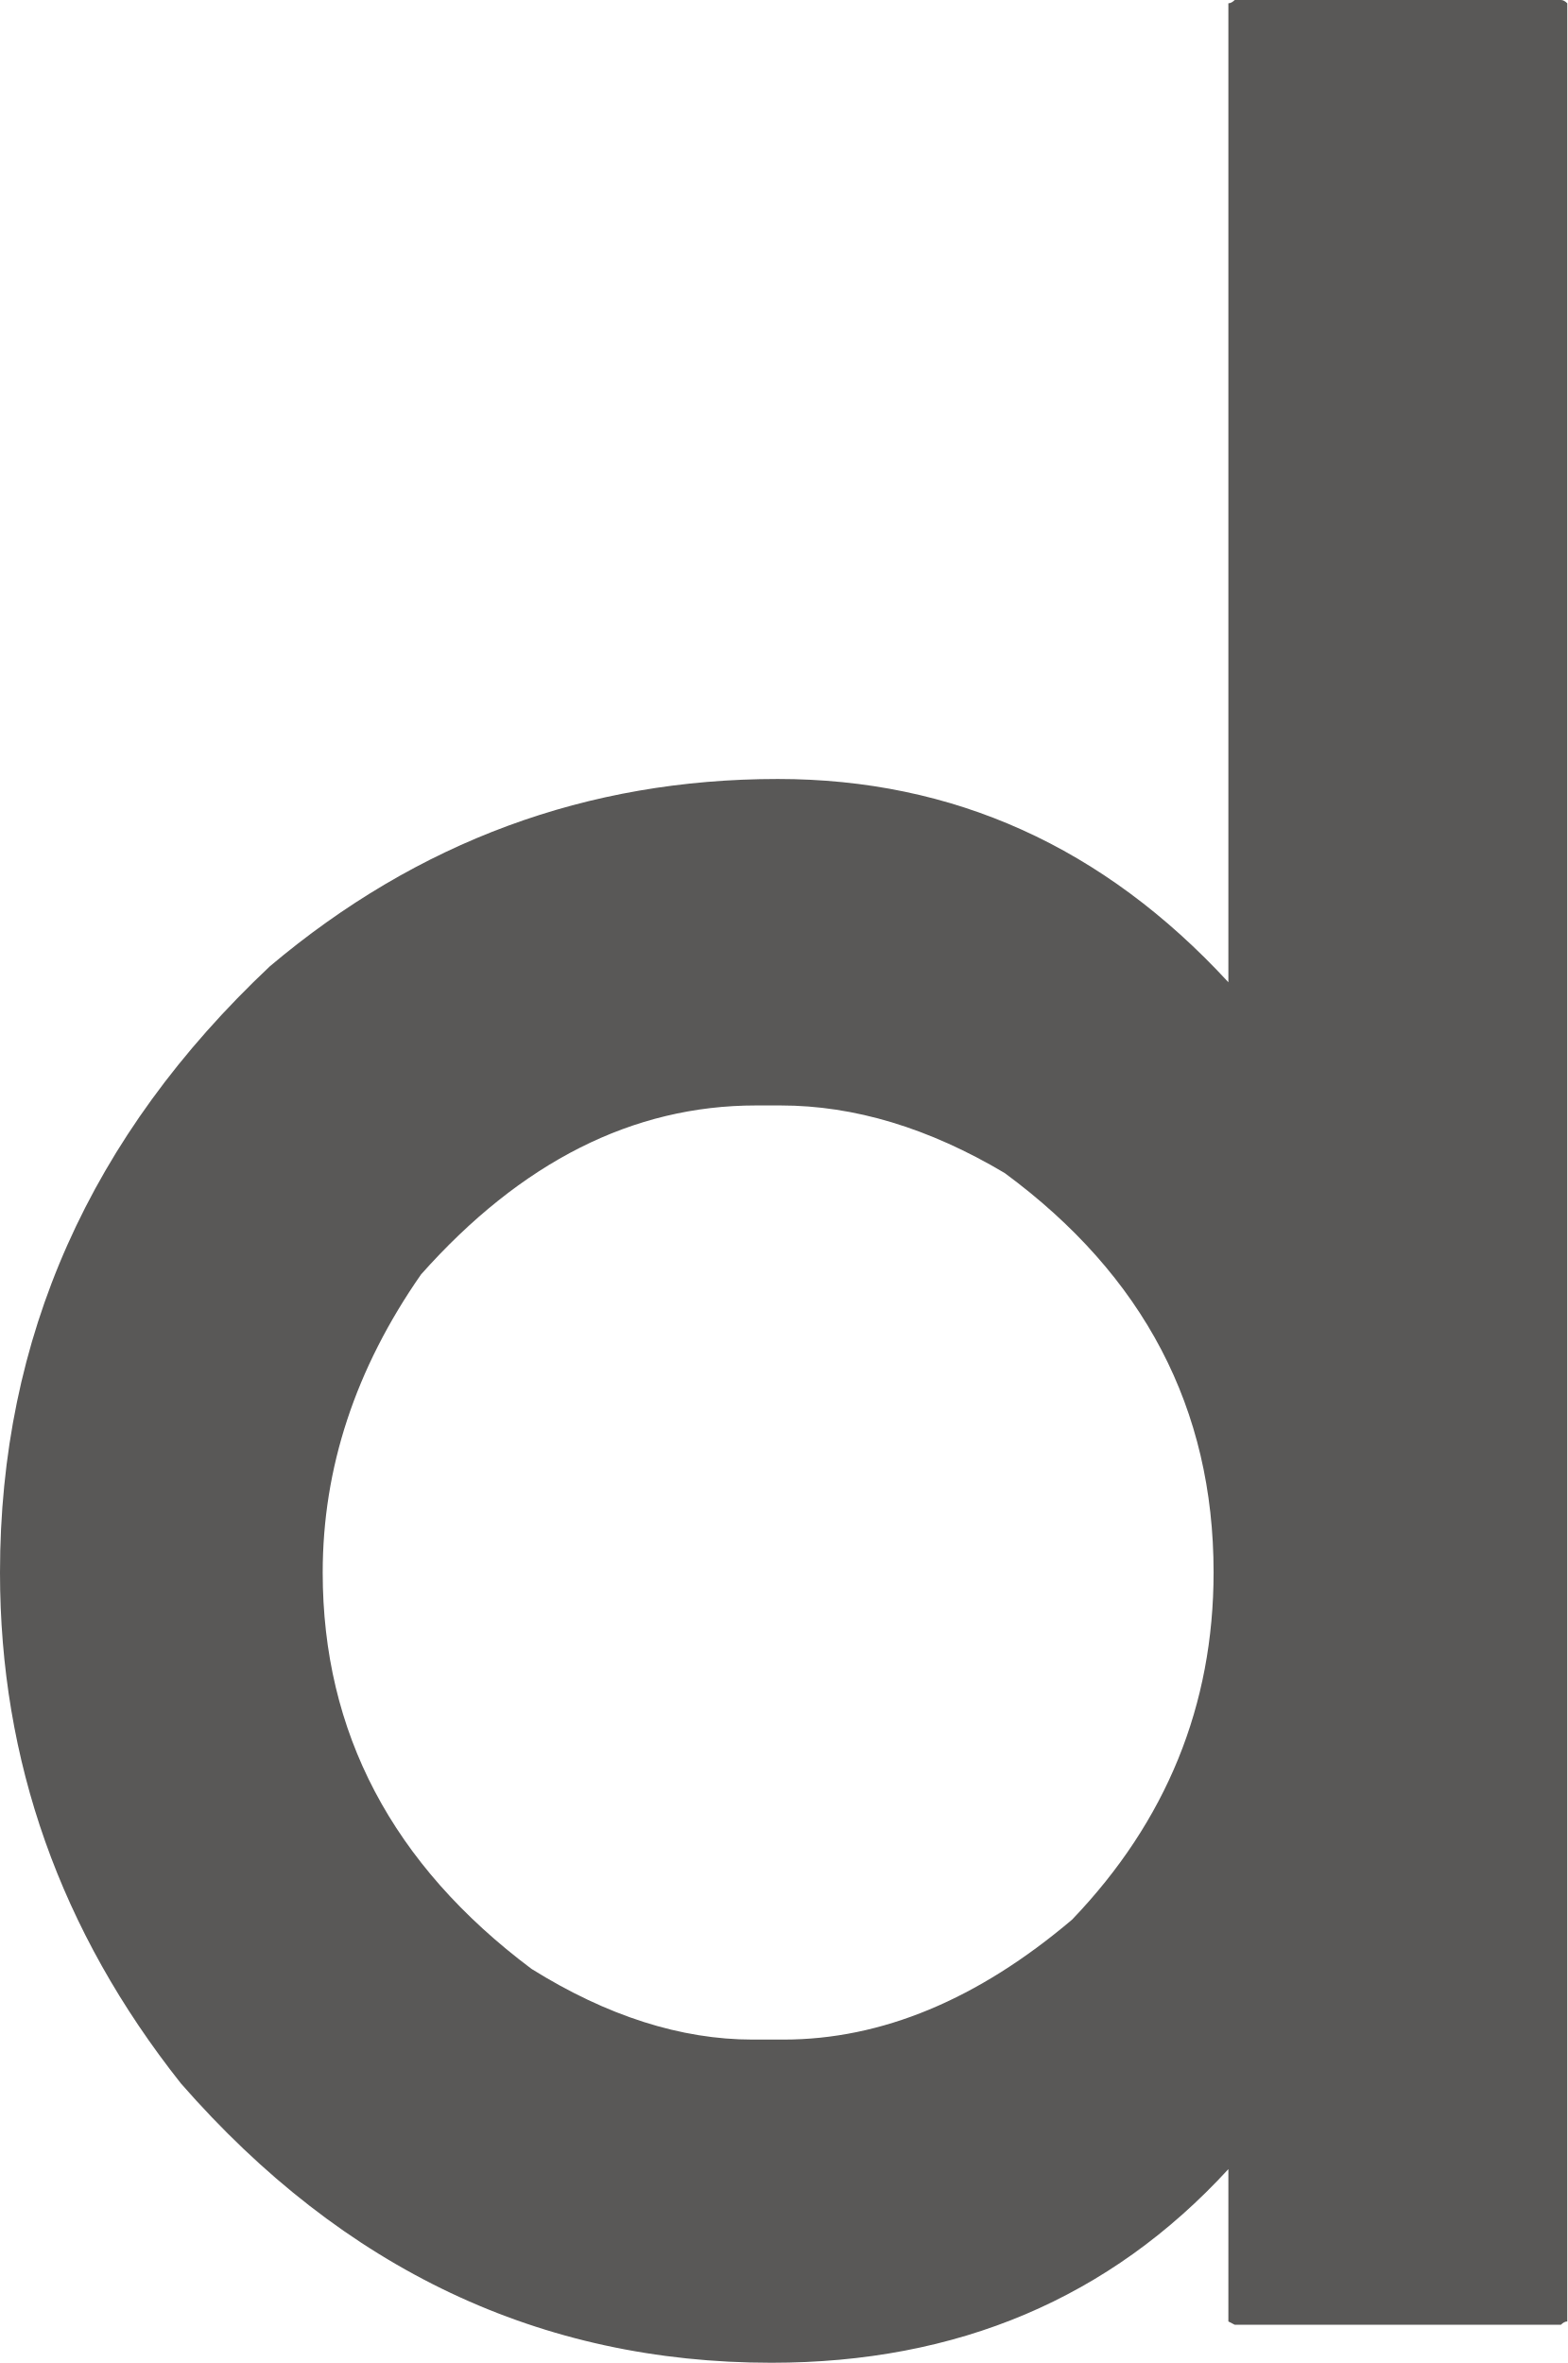
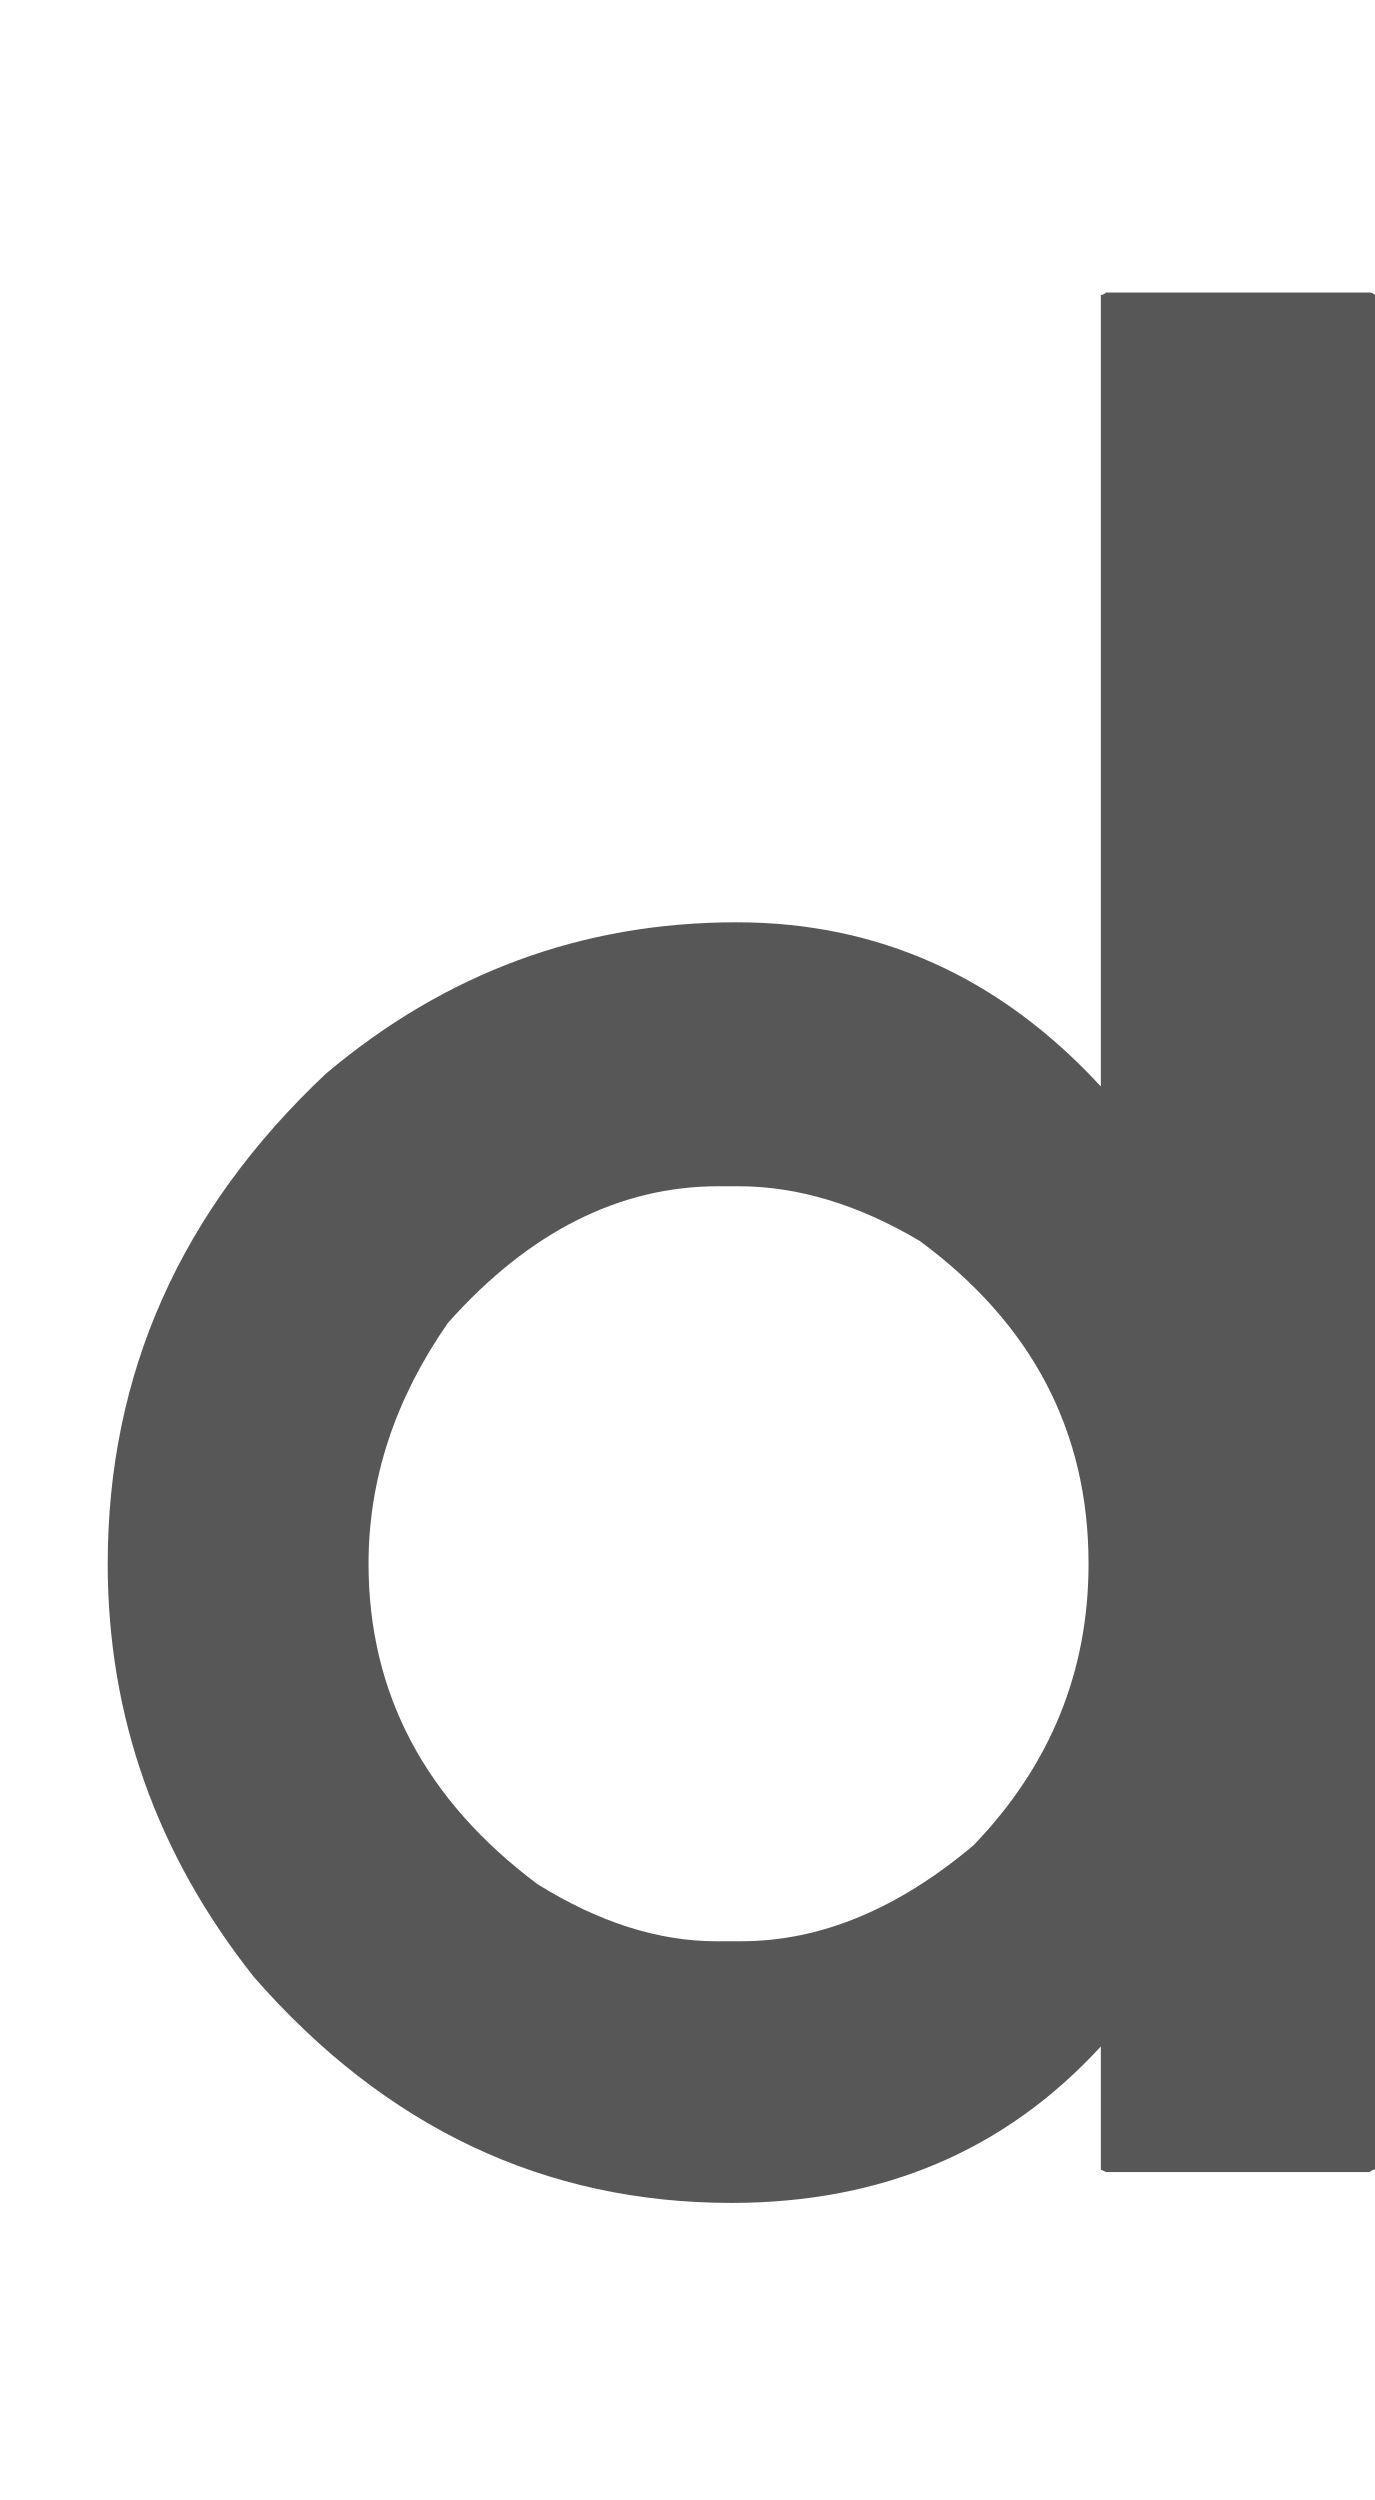
- <svg xmlns="http://www.w3.org/2000/svg" id="_レイヤー_2" data-name="レイヤー 2" viewBox="0 0 66.78 100.68">
+ <svg xmlns="http://www.w3.org/2000/svg" id="_レイヤー_2" data-name="レイヤー 2" viewBox="0 0 66 120">
  <defs>
    <style>
      .cls-1 {
-         fill: #595857;
+         fill: none;
+       }
+ 
+       .cls-1, .cls-2 {
        stroke-width: 0px;
+       }
+ 
+       .cls-2 {
+         fill: #585757;
      }
    </style>
  </defs>
  <g id="_レイヤー_1-2" data-name="レイヤー 1">
-     <path class="cls-1" d="M66.51,0h-13.9c-.09.09-.18.14-.27.14v41.71c-5.32-5.77-11.72-8.66-19.2-8.66-8.12,0-15.33,2.66-21.64,7.98C3.83,48.39,0,56.99,0,67c0,8.03,2.57,15.28,7.71,21.77,6.94,7.94,15.33,11.9,25.16,11.9,7.93,0,14.42-2.75,19.47-8.25v6.49l.27.14h13.9c.09-.09.18-.14.27-.14V.14c-.09-.09-.18-.14-.27-.14ZM45.68,81.79c-4.01,3.4-8.11,5.11-12.3,5.11h-1.31c-3.05,0-6.2-1-9.42-3.01-5.94-4.45-8.9-10.08-8.9-16.89,0-4.45,1.39-8.68,4.19-12.7,4.27-4.8,9.03-7.2,14.27-7.2h1.05c3.14,0,6.32.96,9.55,2.88,5.93,4.37,8.9,10.04,8.9,17.01,0,5.67-2.01,10.6-6.02,14.79Z" />
+     <g>
+       <path class="cls-2" d="M65.75,14.04h-12.66c-.08.08-.17.12-.25.12v37.99c-4.85-5.26-10.68-7.88-17.49-7.88-7.39,0-13.96,2.42-19.71,7.27-6.98,6.57-10.47,14.41-10.47,23.53,0,7.31,2.34,13.92,7.02,19.83,6.32,7.23,13.96,10.84,22.91,10.84,7.23,0,13.14-2.5,17.74-7.51v5.91l.25.12h12.66c.08-.08.17-.12.25-.12V14.16c-.08-.08-.17-.12-.25-.12ZM46.78,88.53c-3.66,3.1-7.39,4.65-11.21,4.65h-1.19c-2.78,0-5.64-.91-8.58-2.74-5.41-4.05-8.11-9.18-8.11-15.38,0-4.05,1.27-7.91,3.81-11.56,3.89-4.37,8.23-6.56,12.99-6.56h.95c2.86,0,5.76.88,8.7,2.62,5.4,3.98,8.11,9.14,8.11,15.5,0,5.17-1.83,9.66-5.48,13.47Z" />
+       <rect class="cls-1" width="66" height="120" />
+     </g>
  </g>
</svg>
